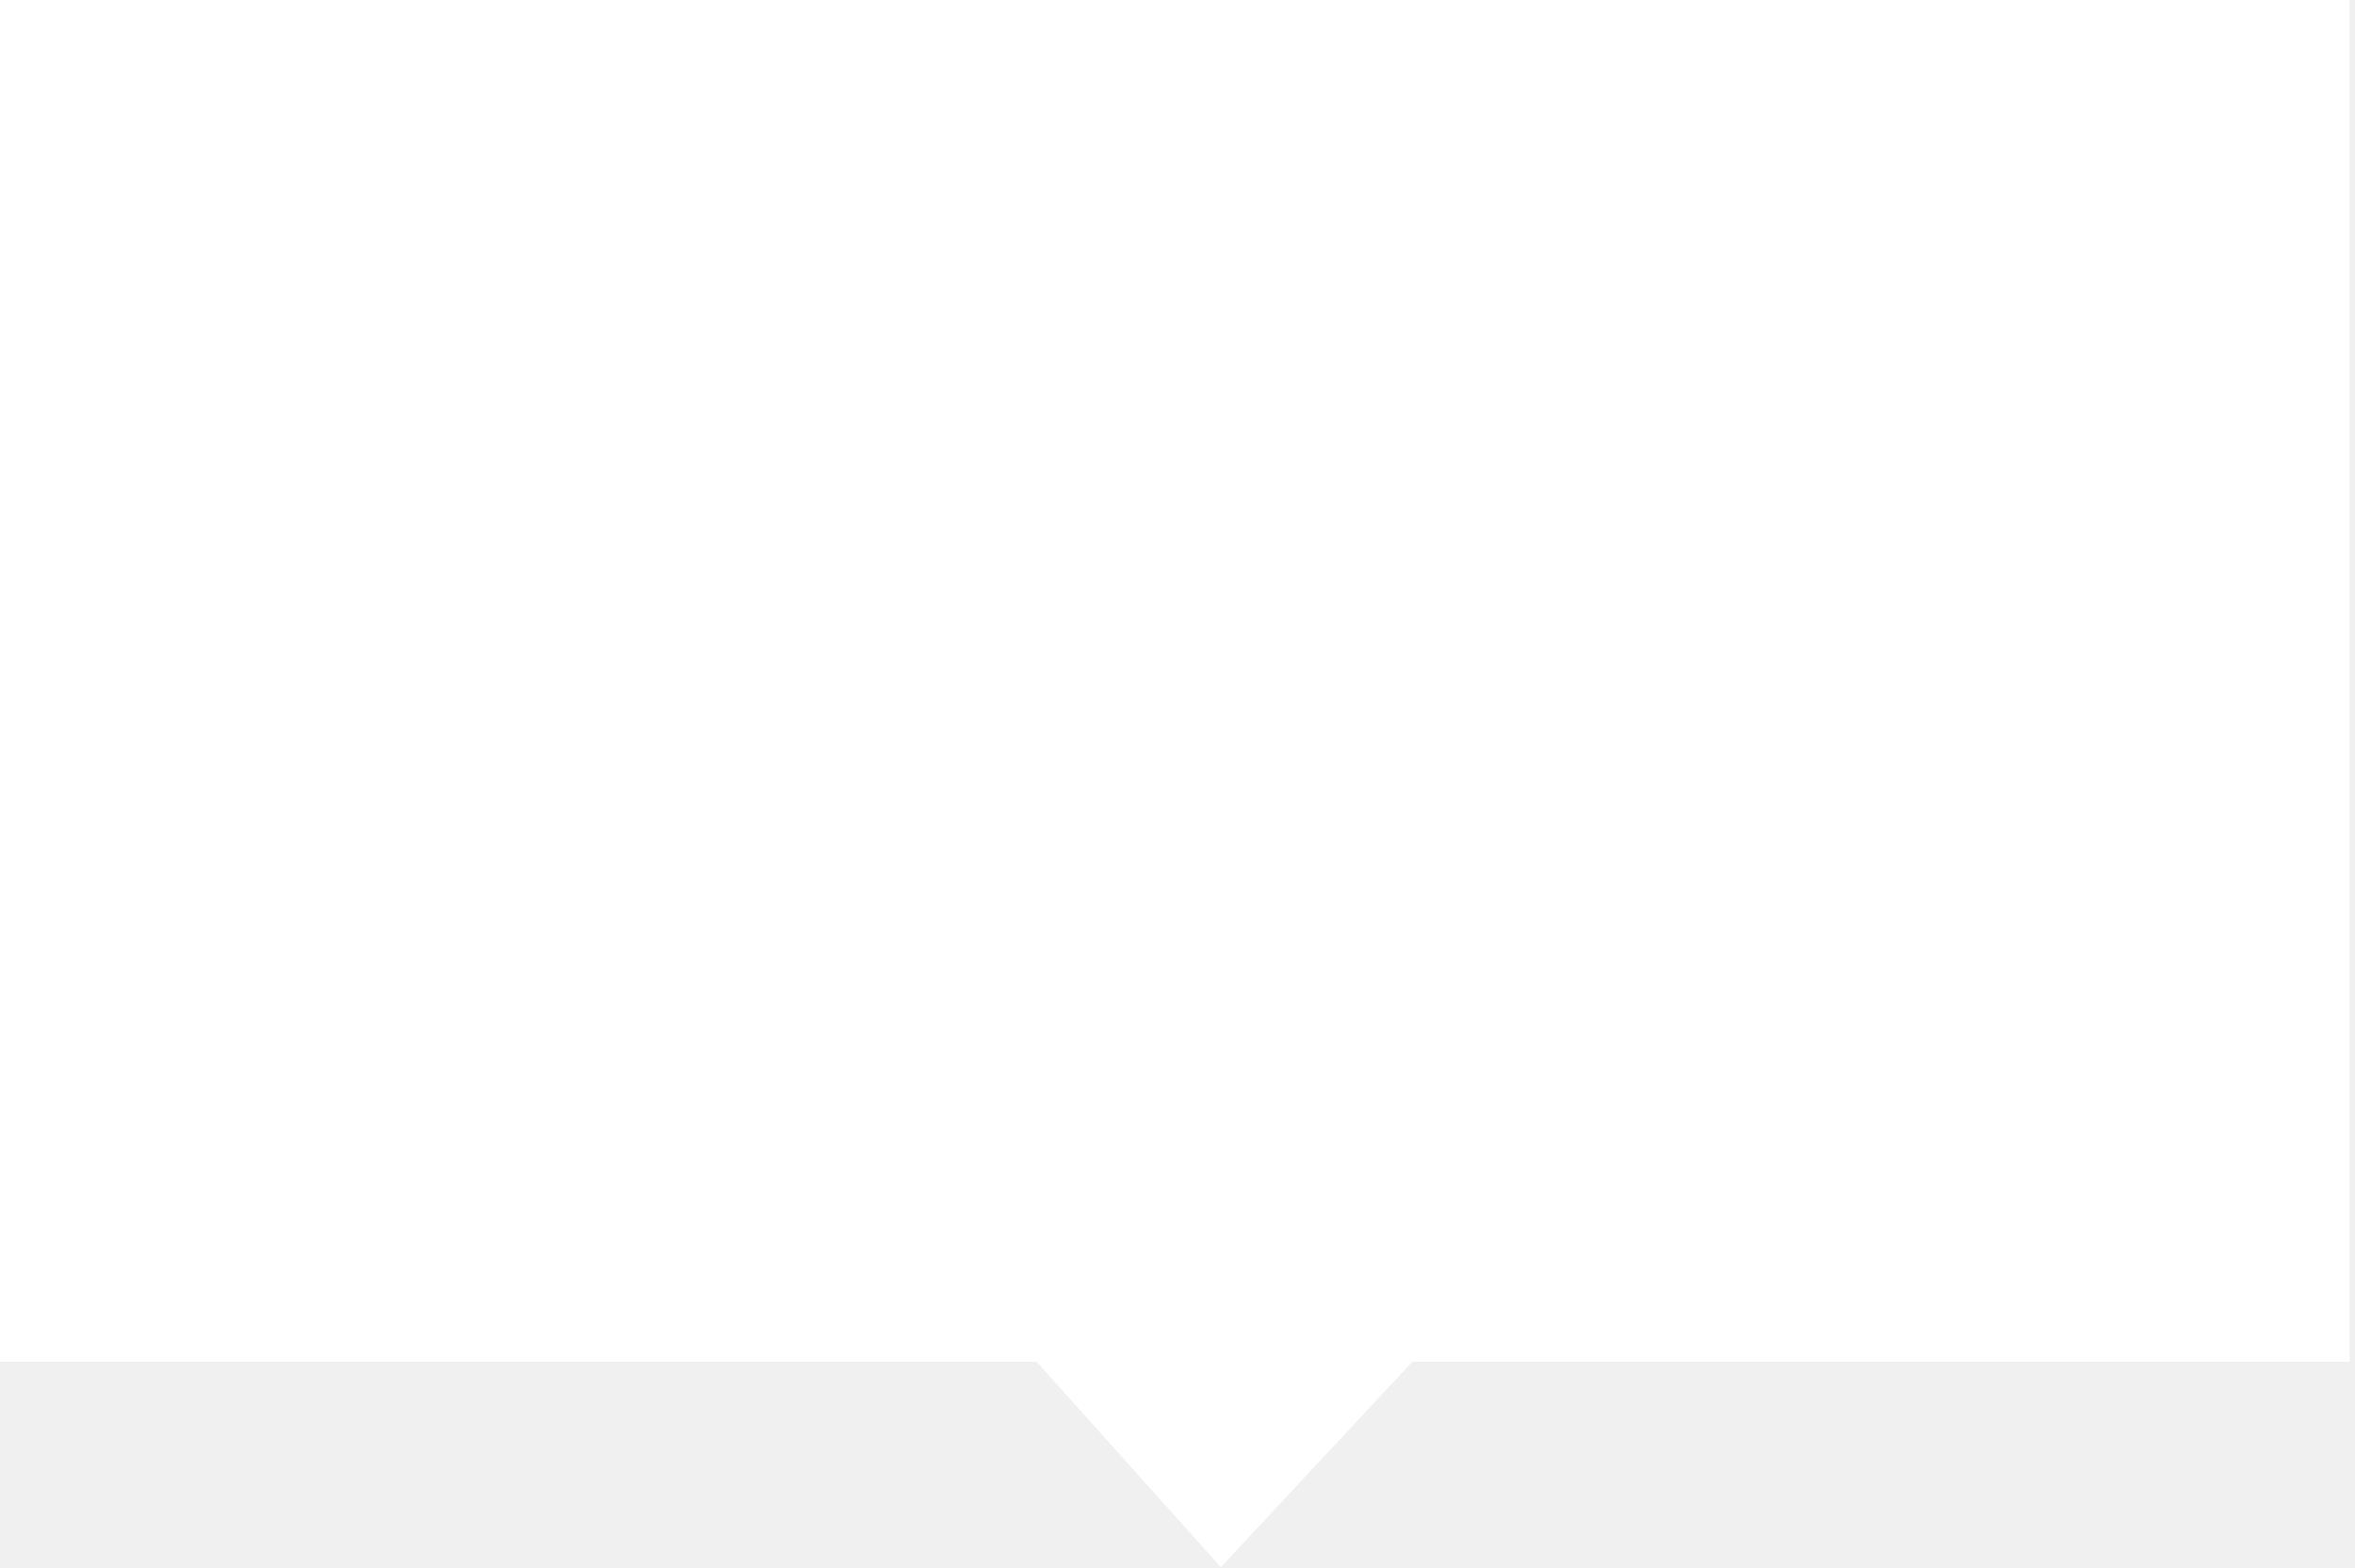
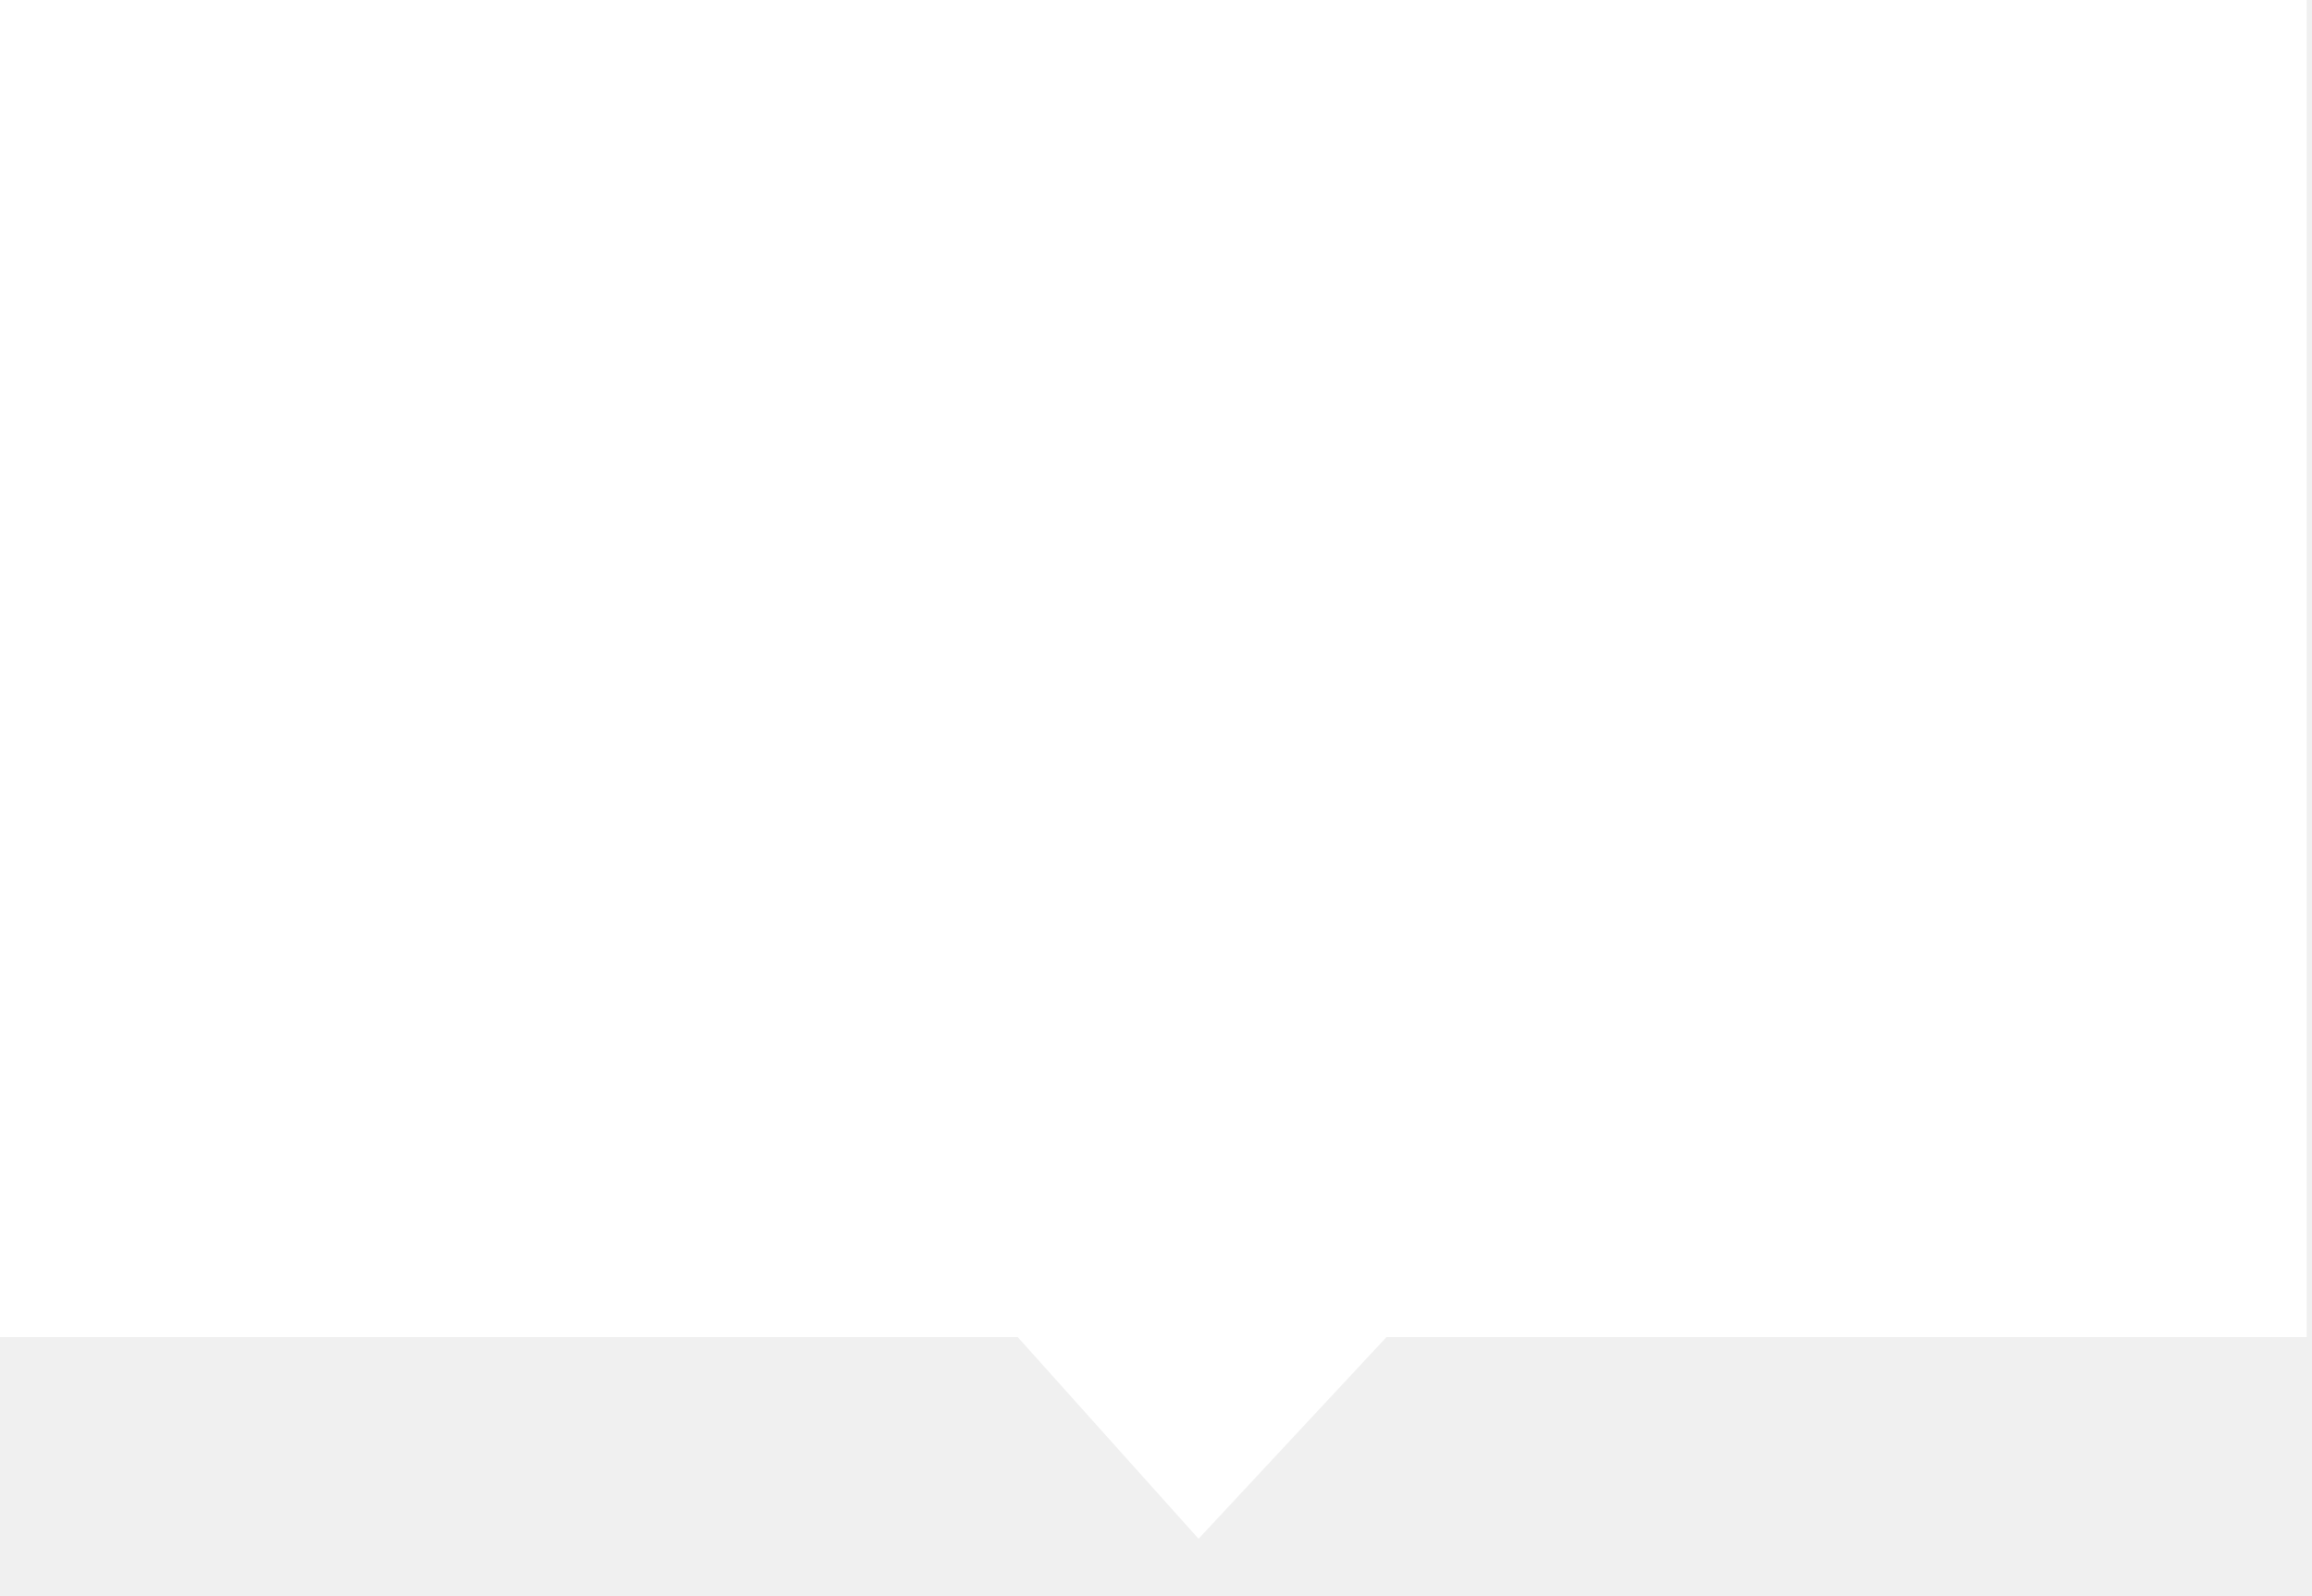
- <svg xmlns="http://www.w3.org/2000/svg" width="326" height="217" viewBox="0 0 326 217" fill="none">
+ <svg xmlns="http://www.w3.org/2000/svg" width="326" height="225" viewBox="0 0 326 225" fill="none">
  <path d="M143.5 186.057H2.5V2.5H322.755V186.057H195.5H194.412L193.671 186.853L169.036 213.294L145.361 186.888L144.616 186.057H143.5Z" fill="white" stroke="white" stroke-width="5" />
</svg>
